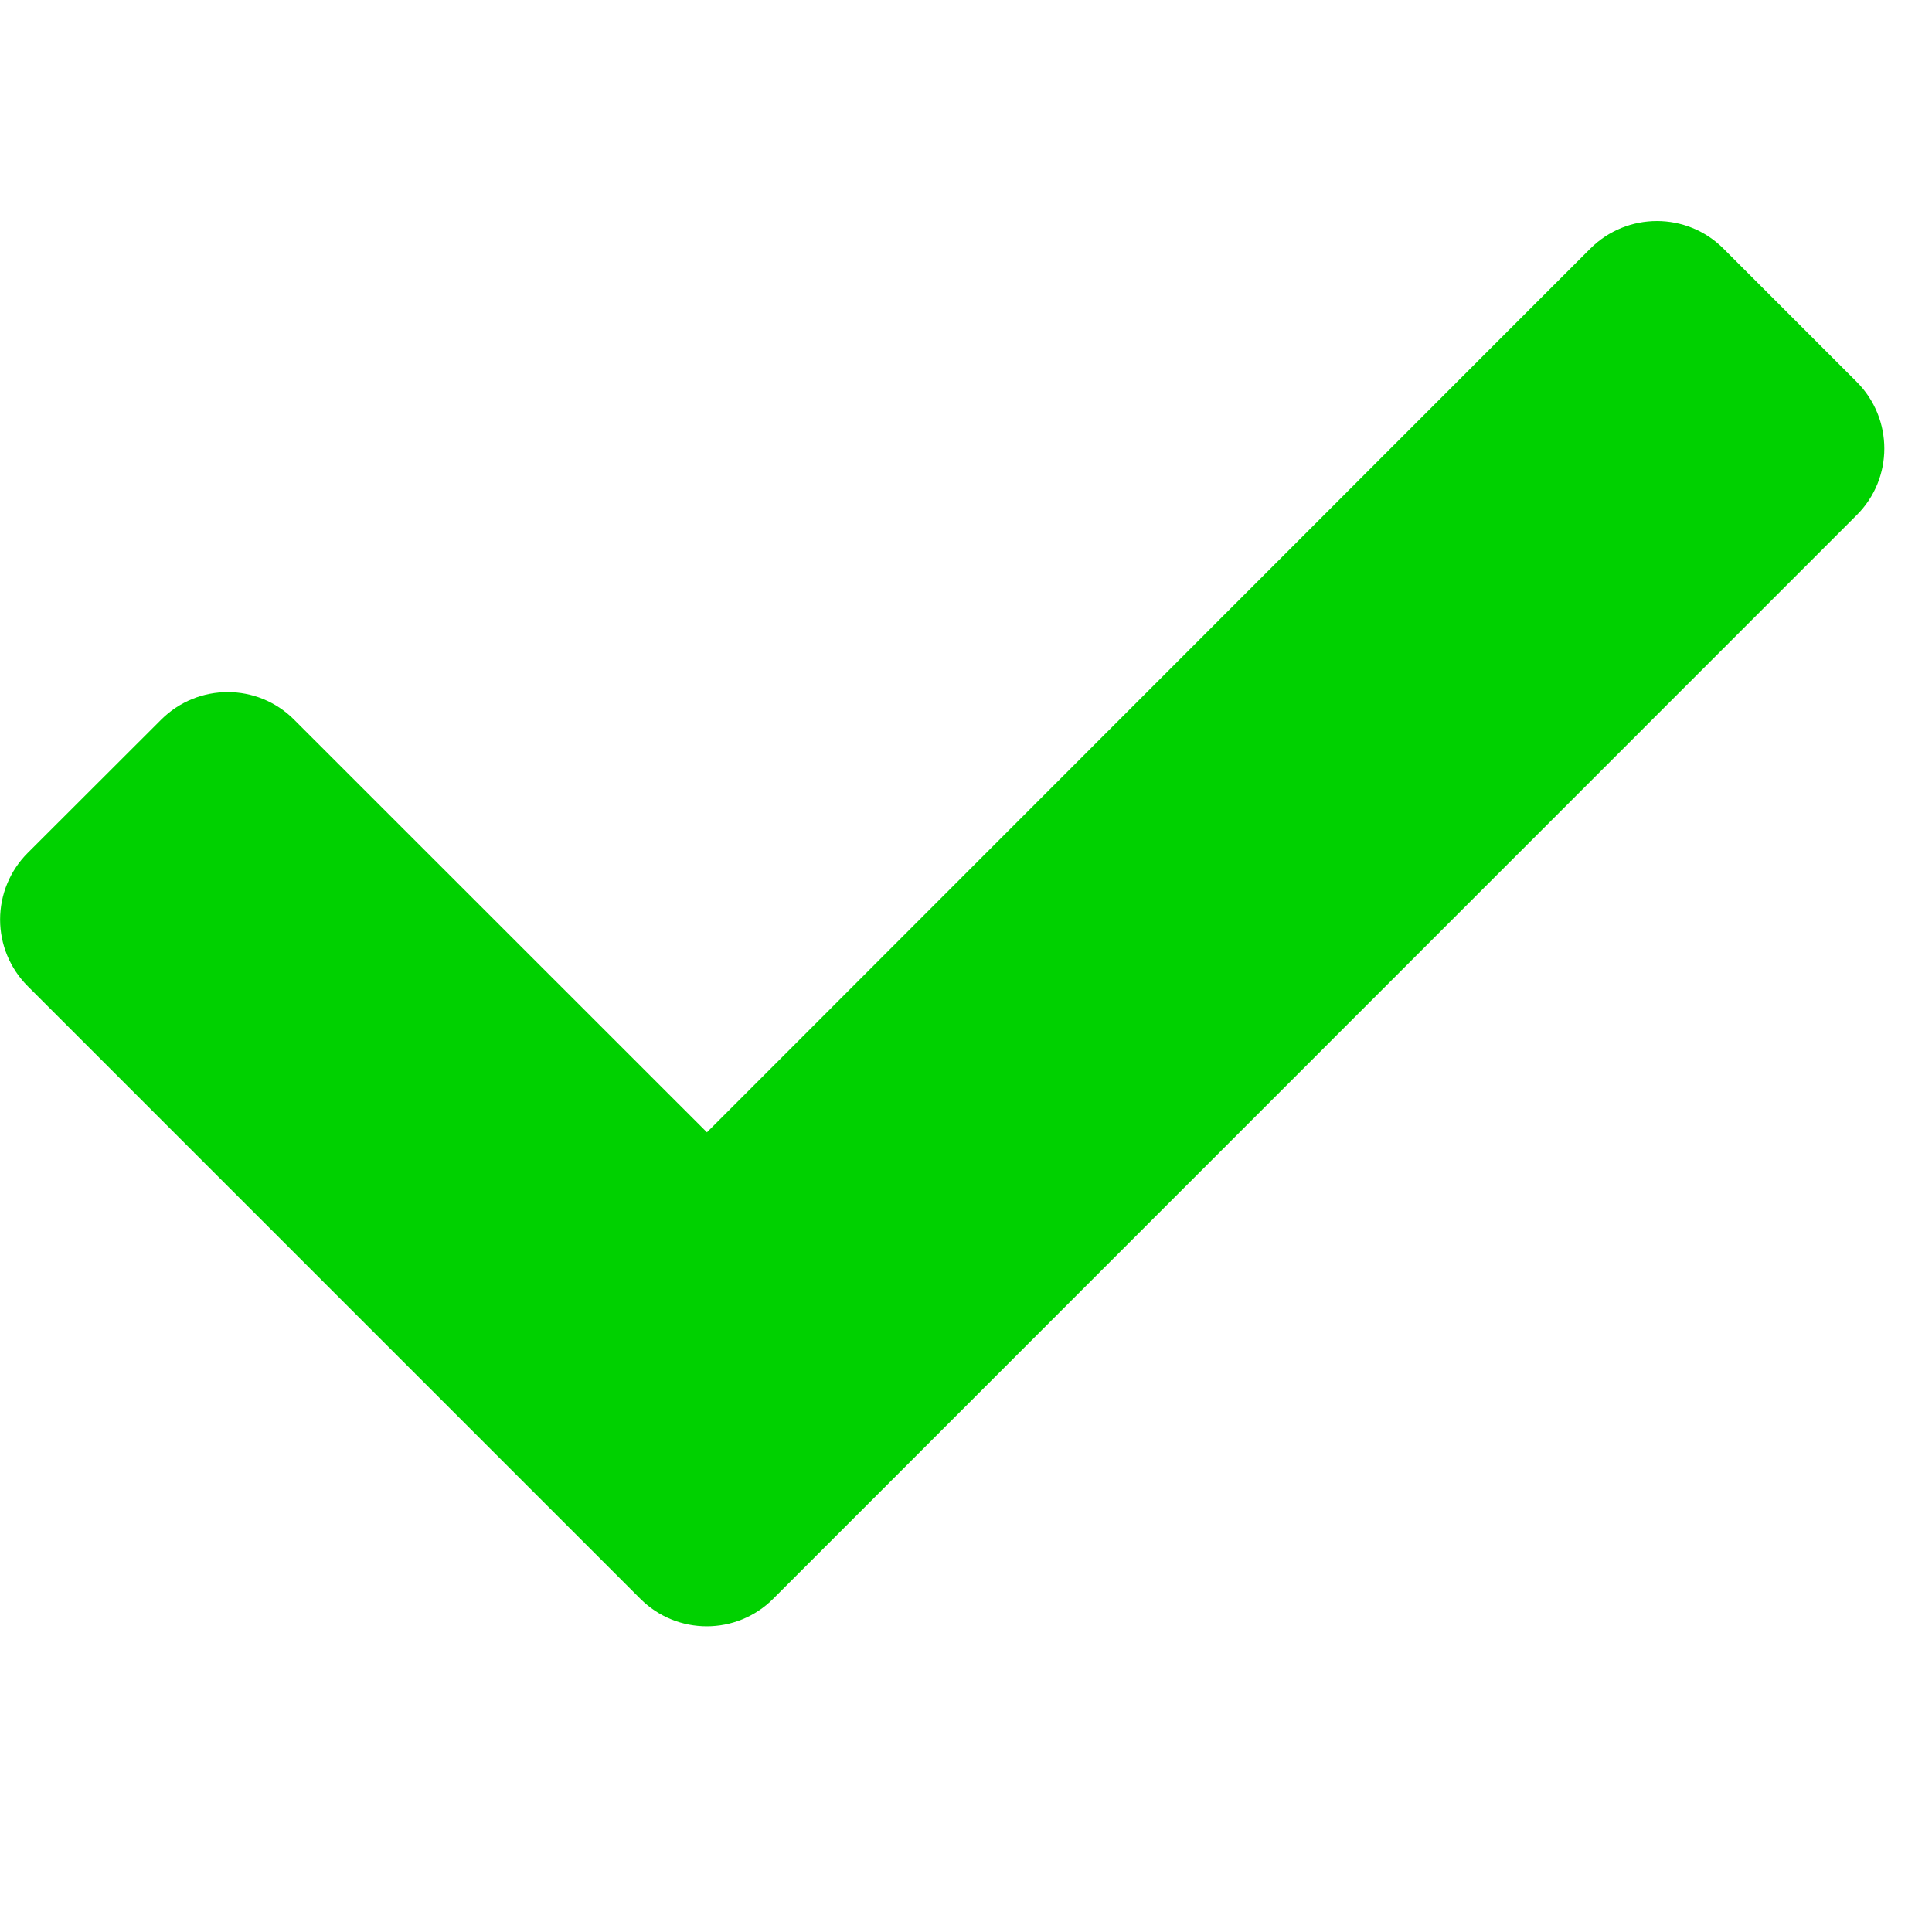
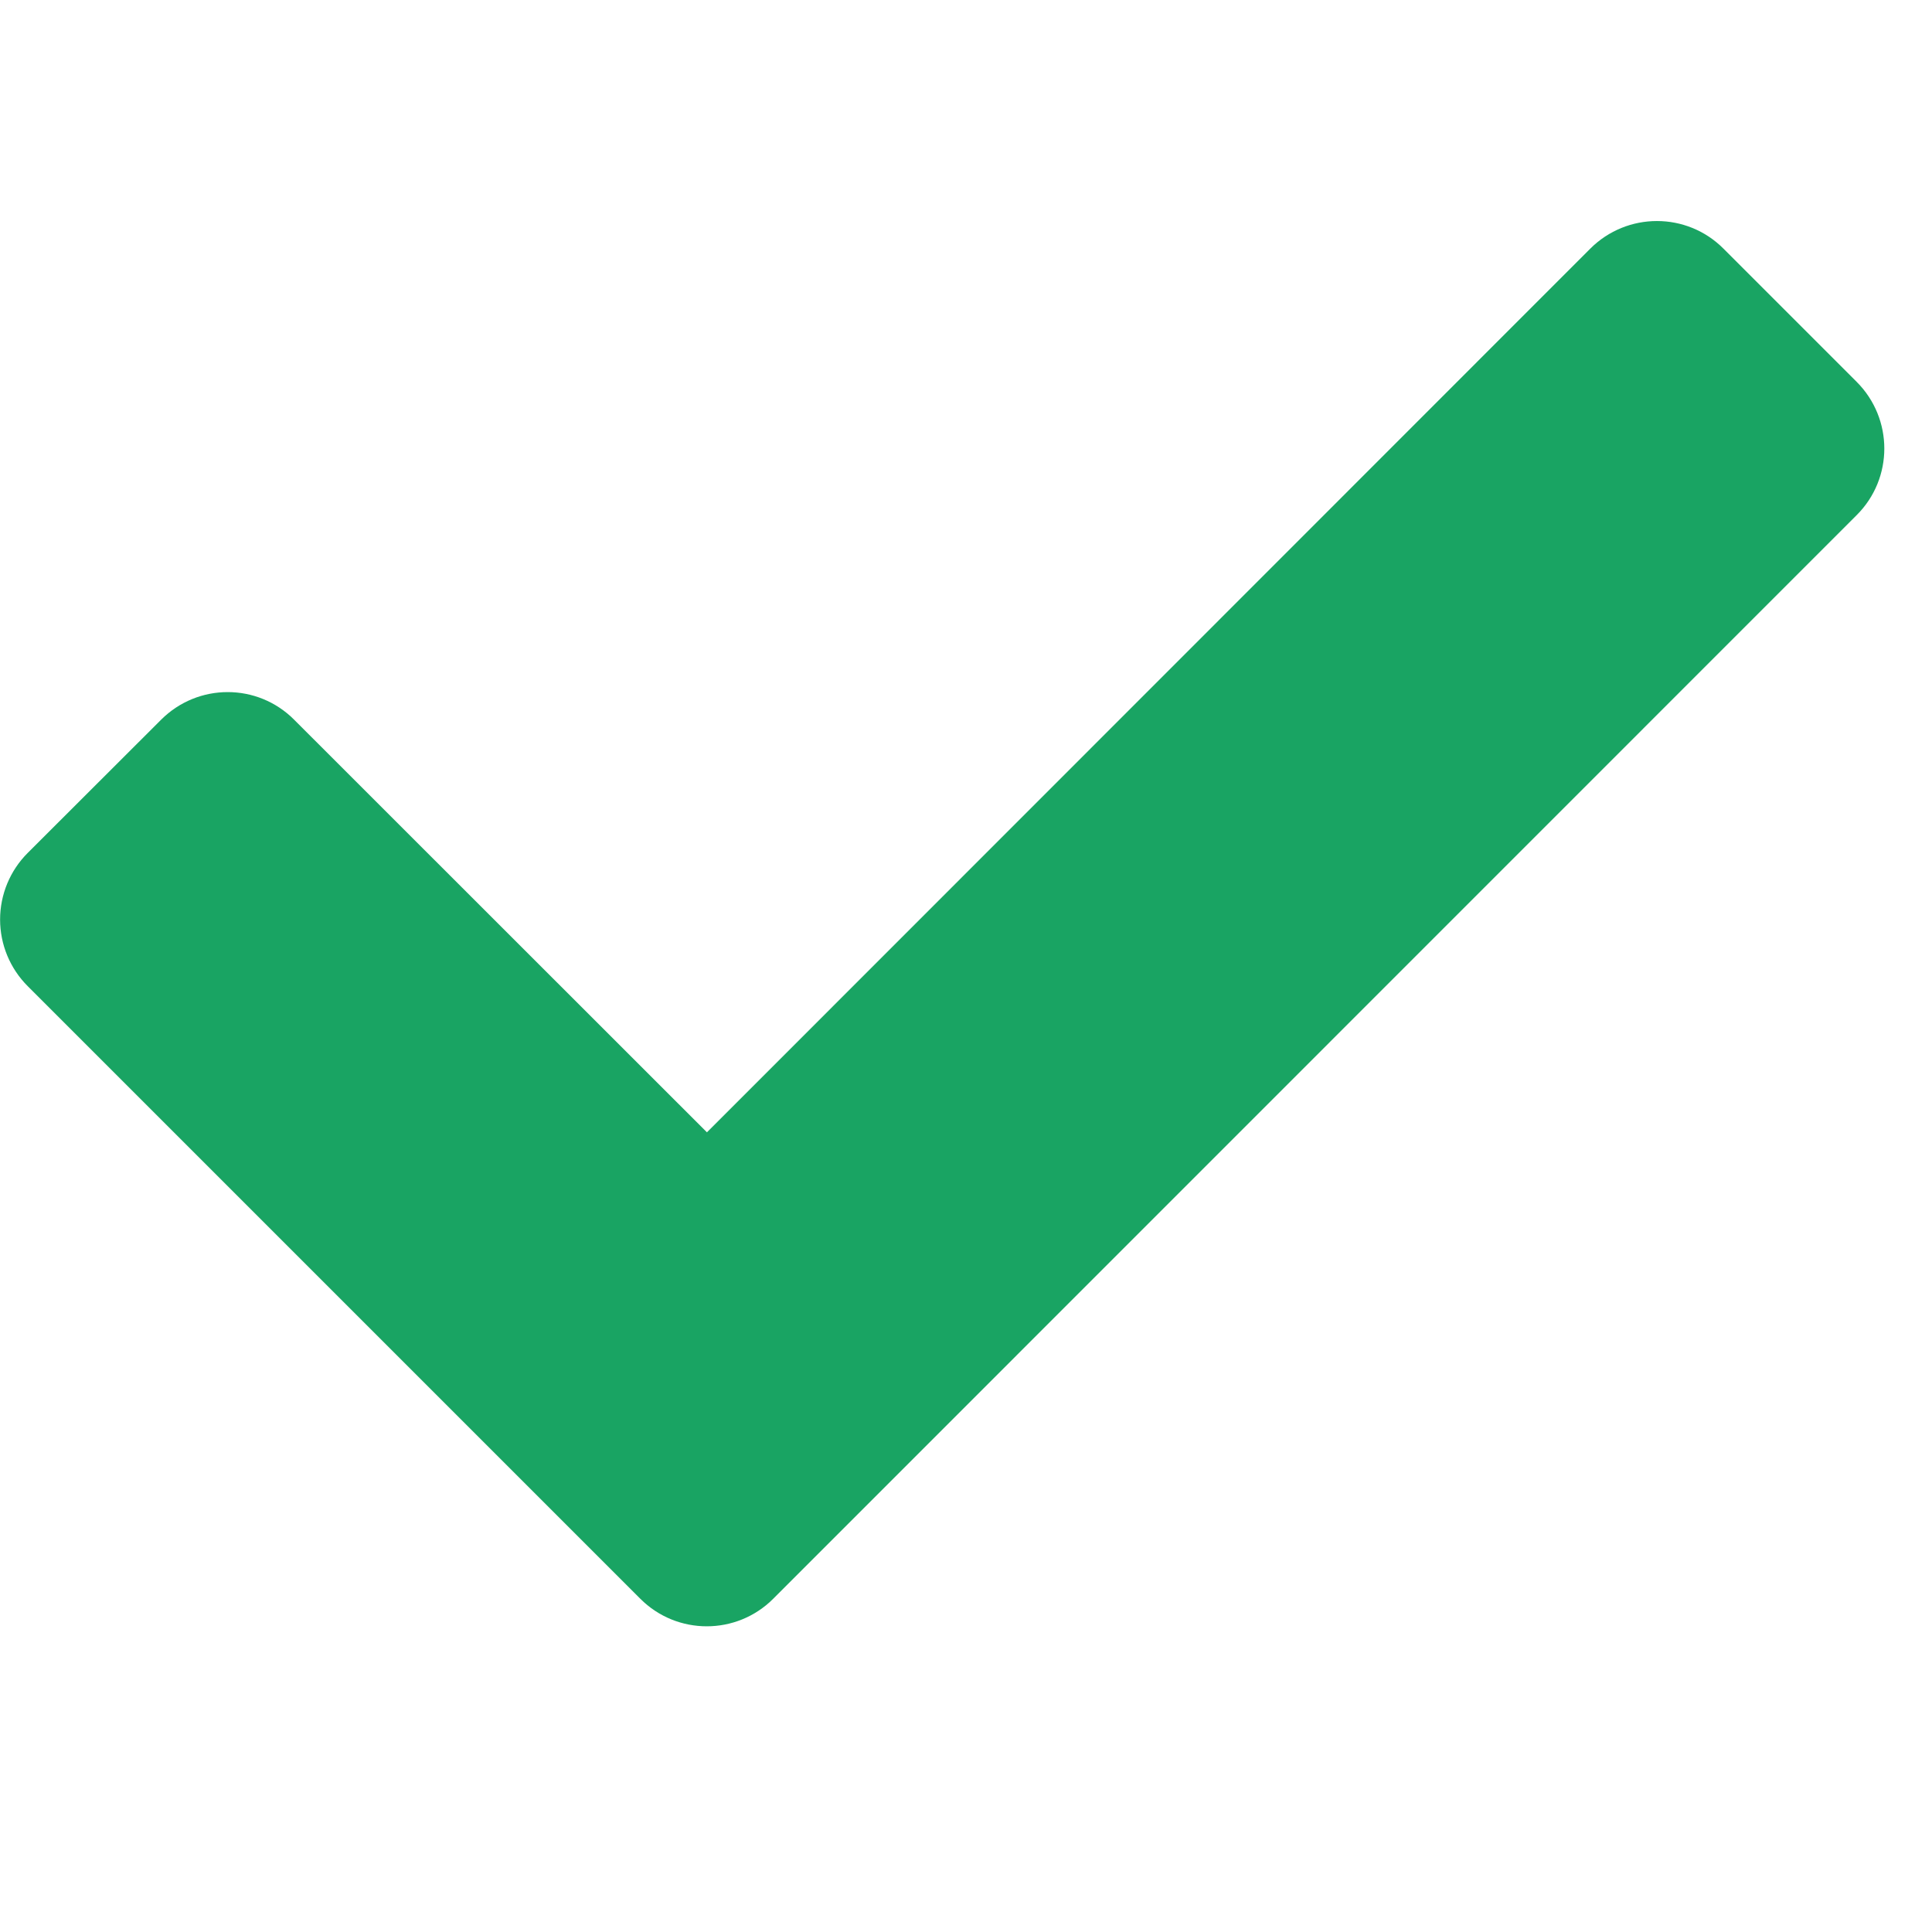
- <svg xmlns="http://www.w3.org/2000/svg" width="16" height="16" viewBox="0 0 11 9" fill="#00d100">
+ <svg xmlns="http://www.w3.org/2000/svg" width="16" height="16" viewBox="0 0 11 9" fill="#19a463">
  <path d="M3.645 8.102.158 4.615a.536.536 0 0 1 0-.759l.759-.758c.21-.21.549-.21.758 0l2.35 2.349L9.054.416c.21-.21.55-.21.759 0l.758.758c.21.21.21.55 0 .759L4.403 8.102c-.209.21-.549.21-.758 0Z" />
</svg>
